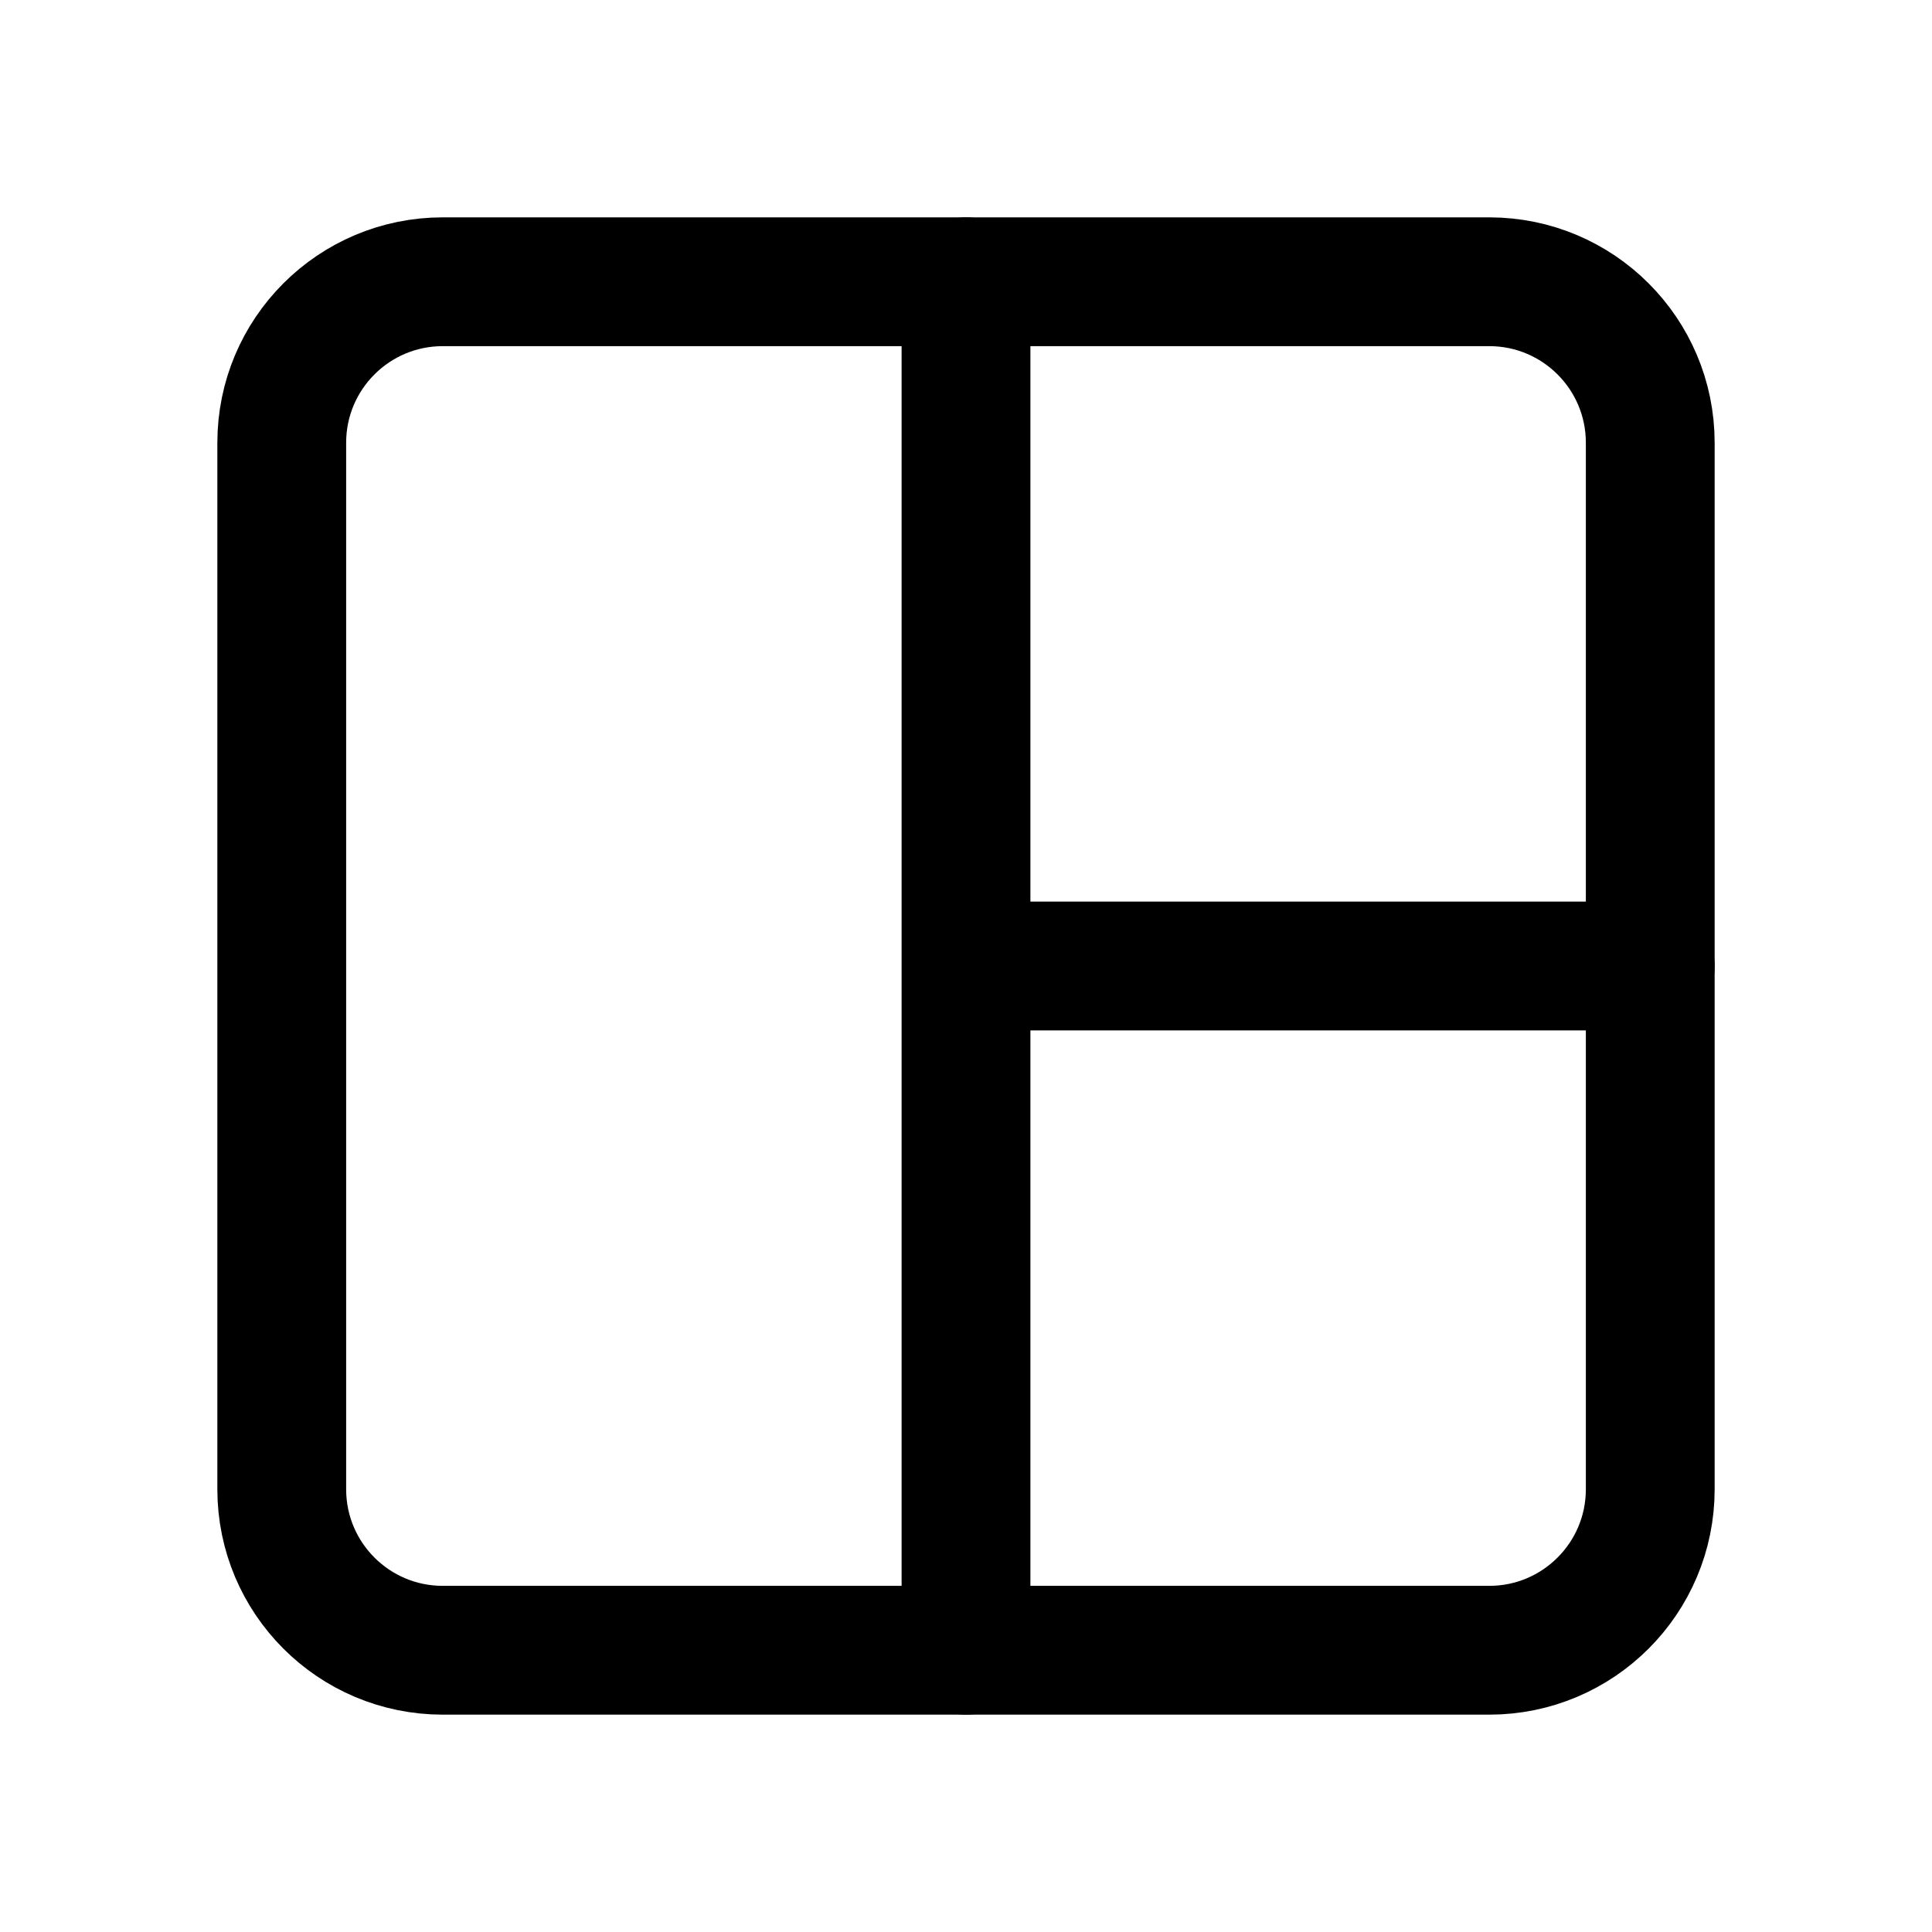
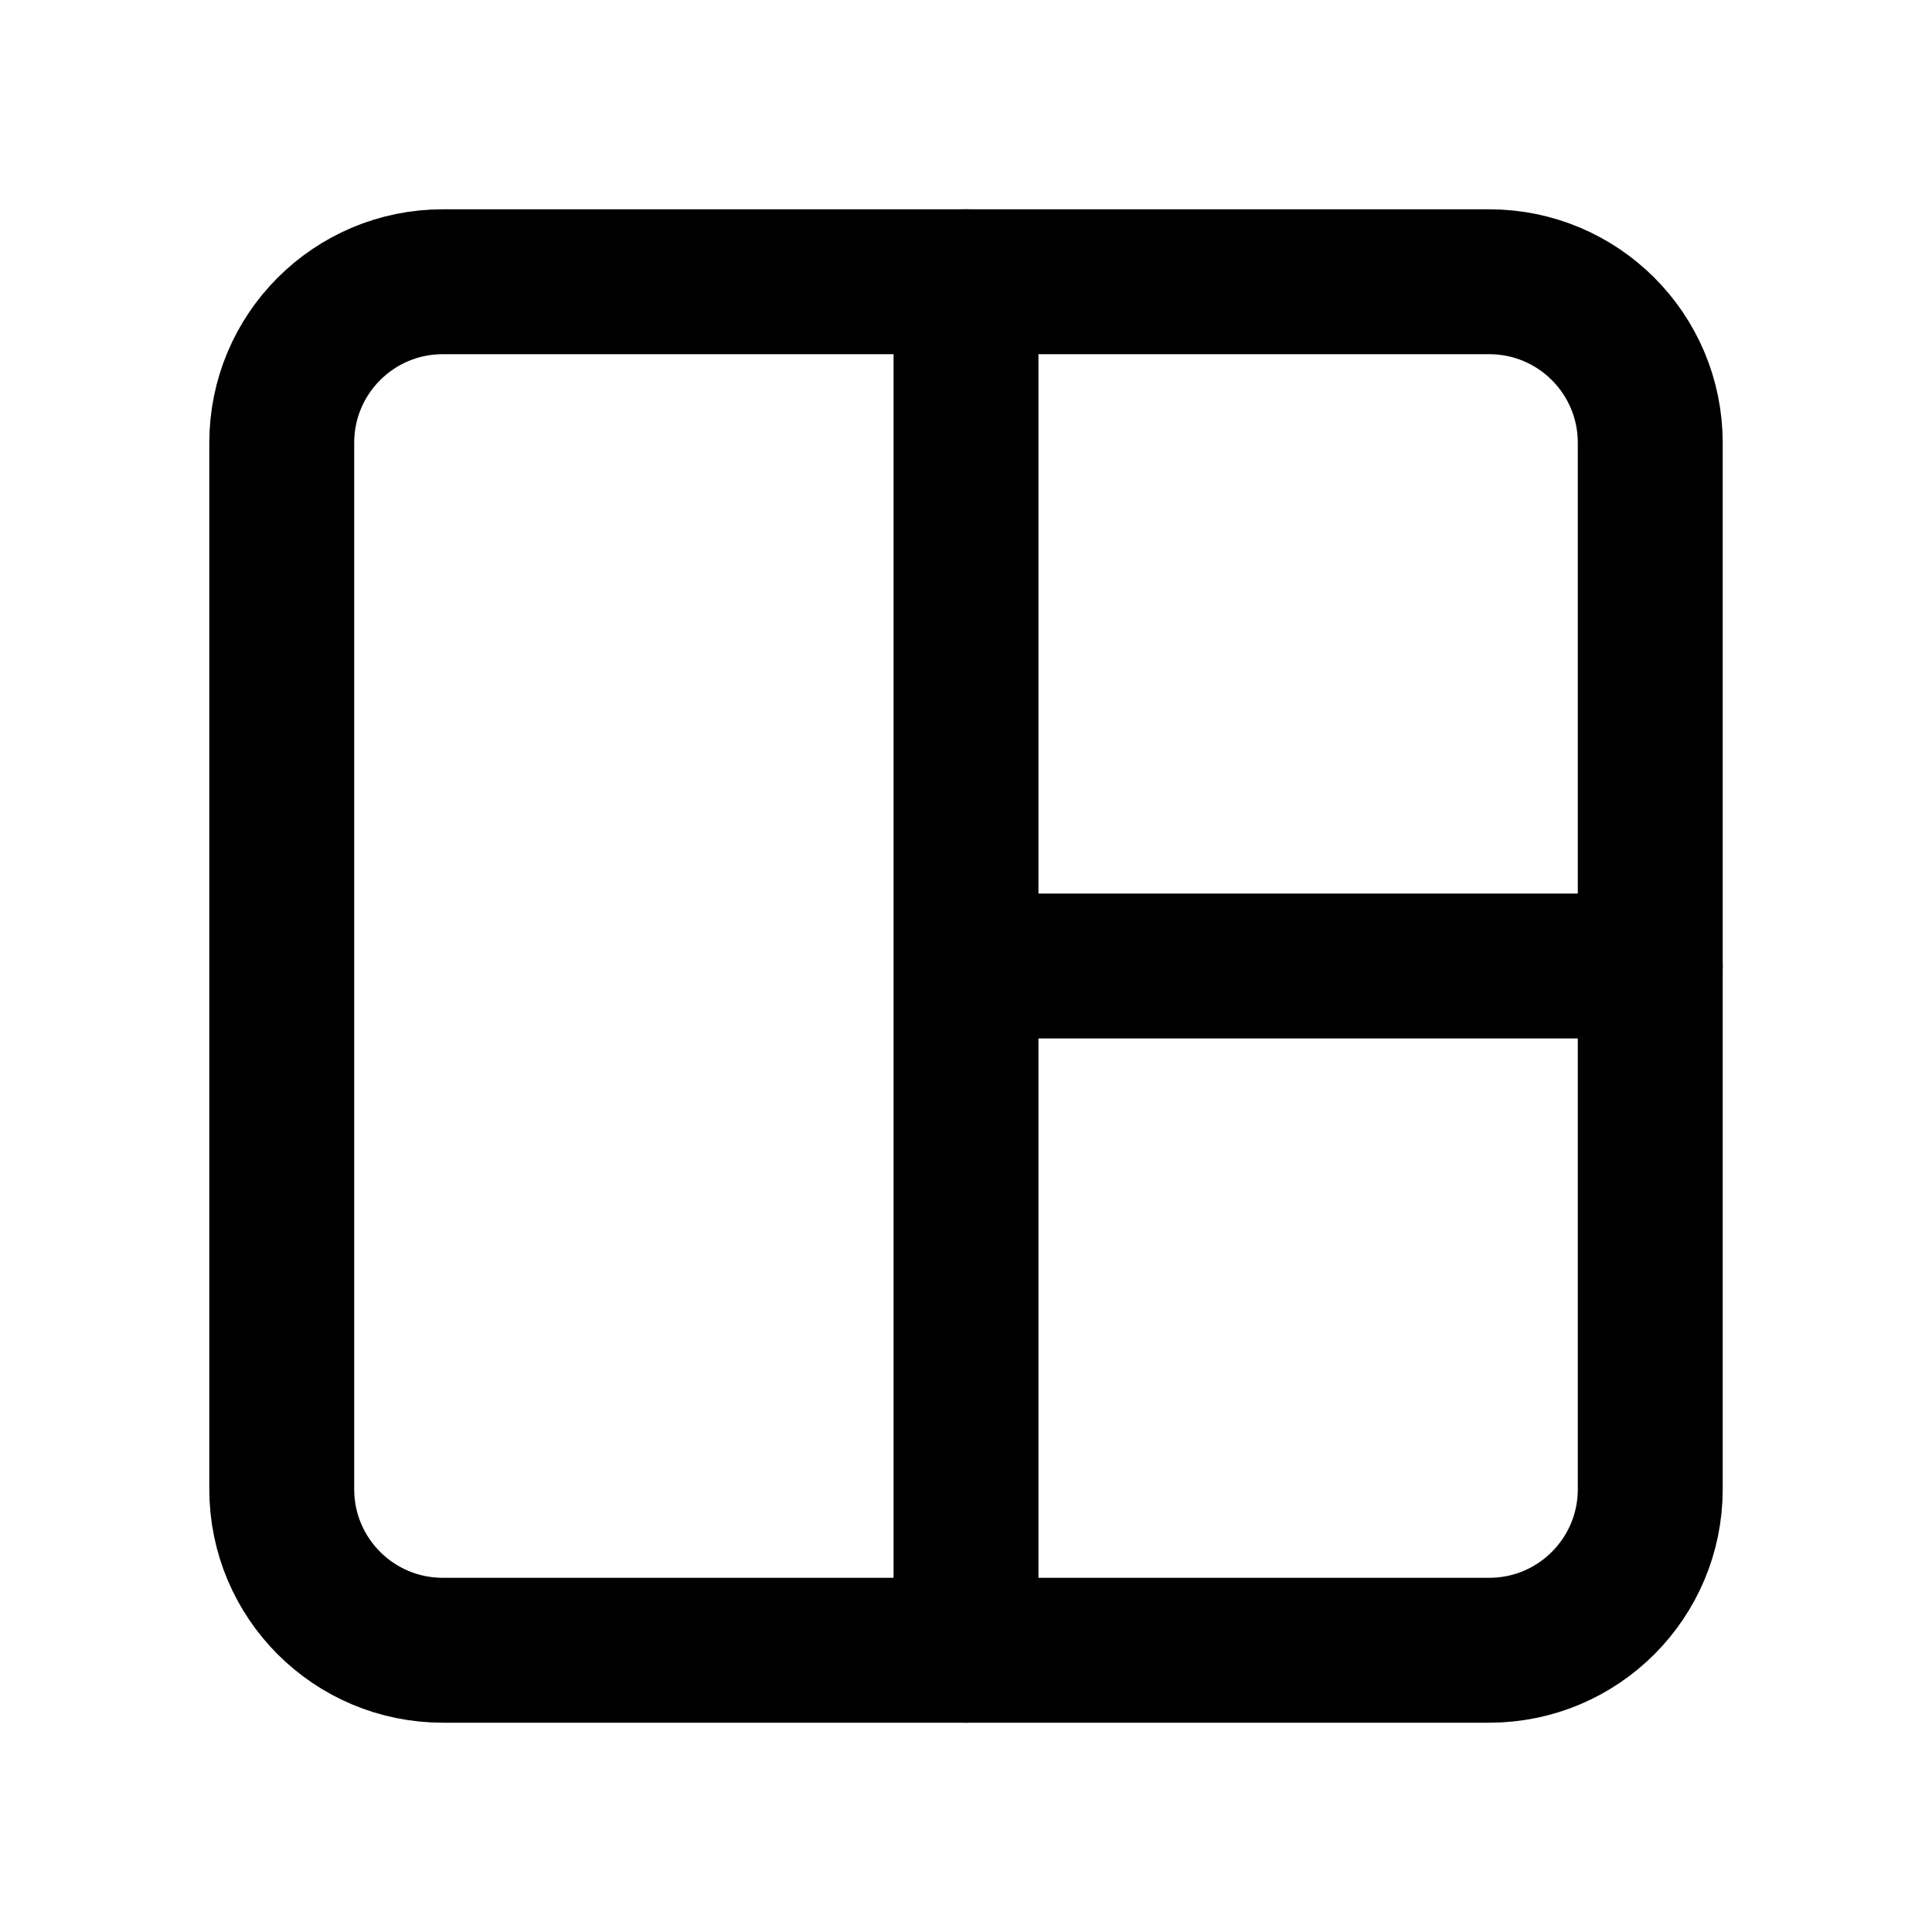
- <svg xmlns="http://www.w3.org/2000/svg" width="24" height="24" viewBox="0 0 24 24" fill="none" stroke="currentColor" stroke-width="1.6" stroke-linecap="round" stroke-linejoin="round">
+ <svg xmlns="http://www.w3.org/2000/svg" width="24" height="24" viewBox="0 0 24 24" fill="none" stroke="currentColor" stroke-width="1.8" stroke-linecap="round" stroke-linejoin="round">
  <rect x="3.5" y="3.5" width="17" height="17" rx="2" />
  <path d="M12 3.5v17M12 12h8.5" />
</svg>
